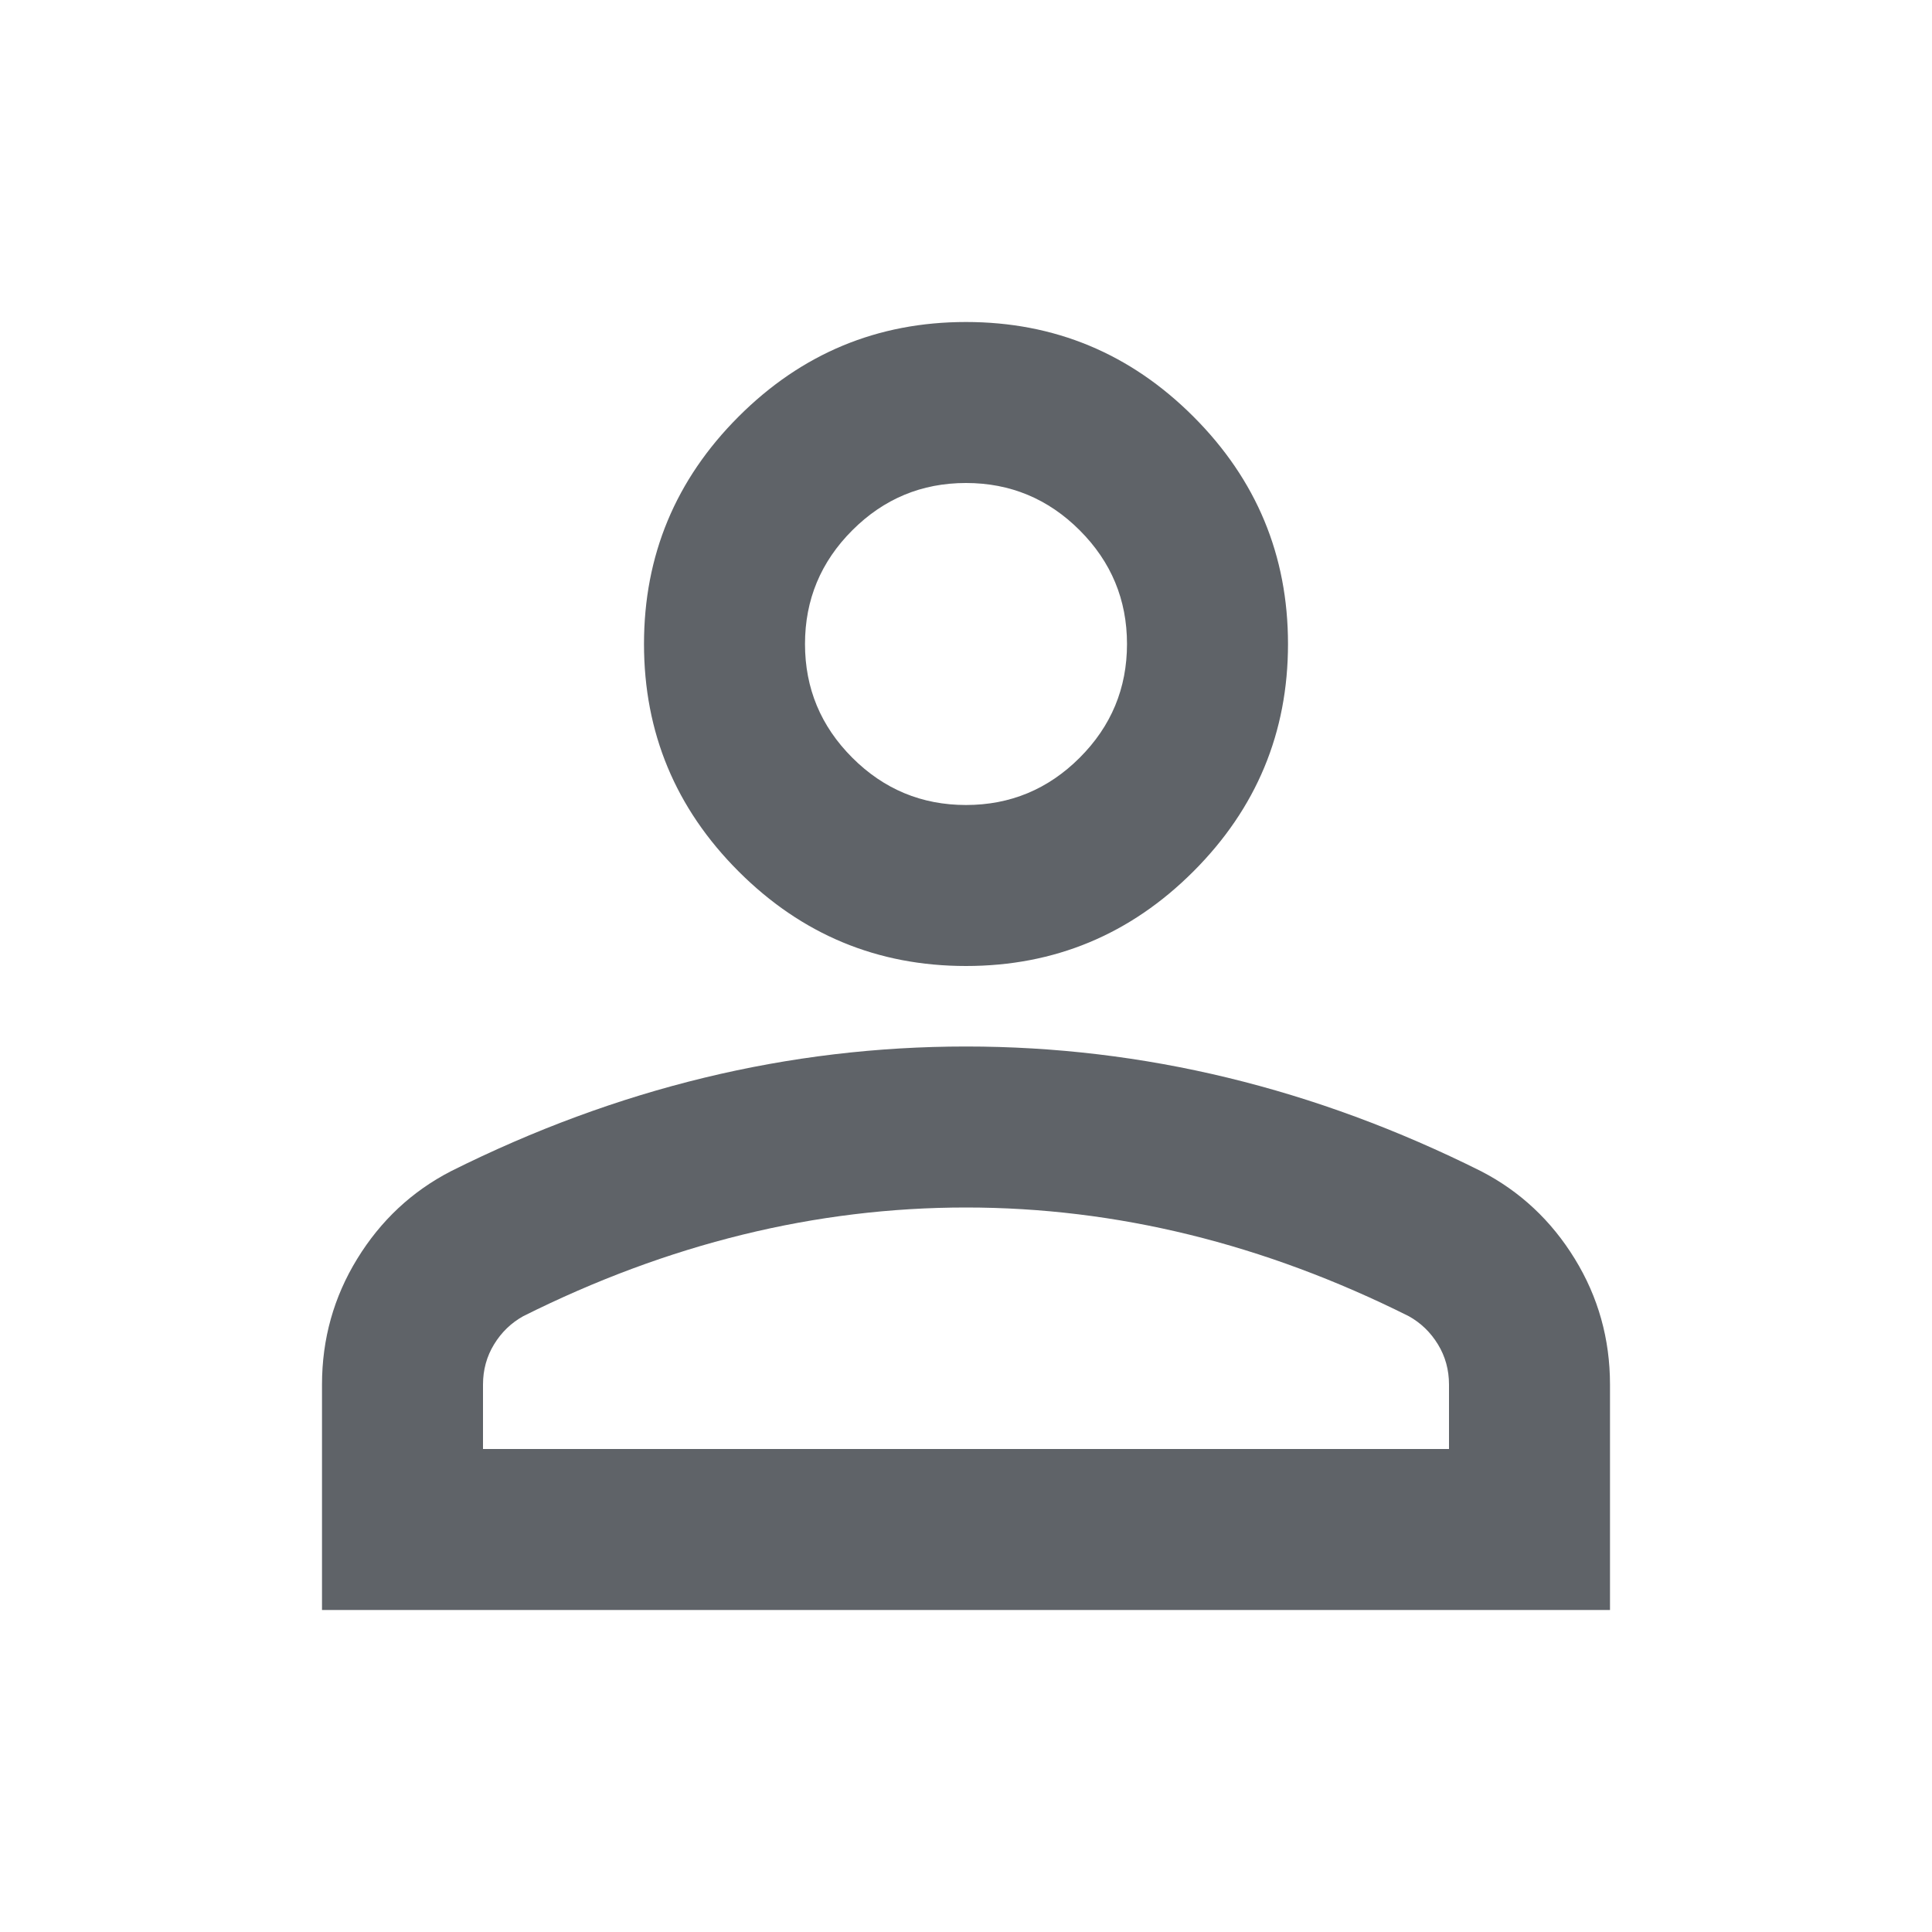
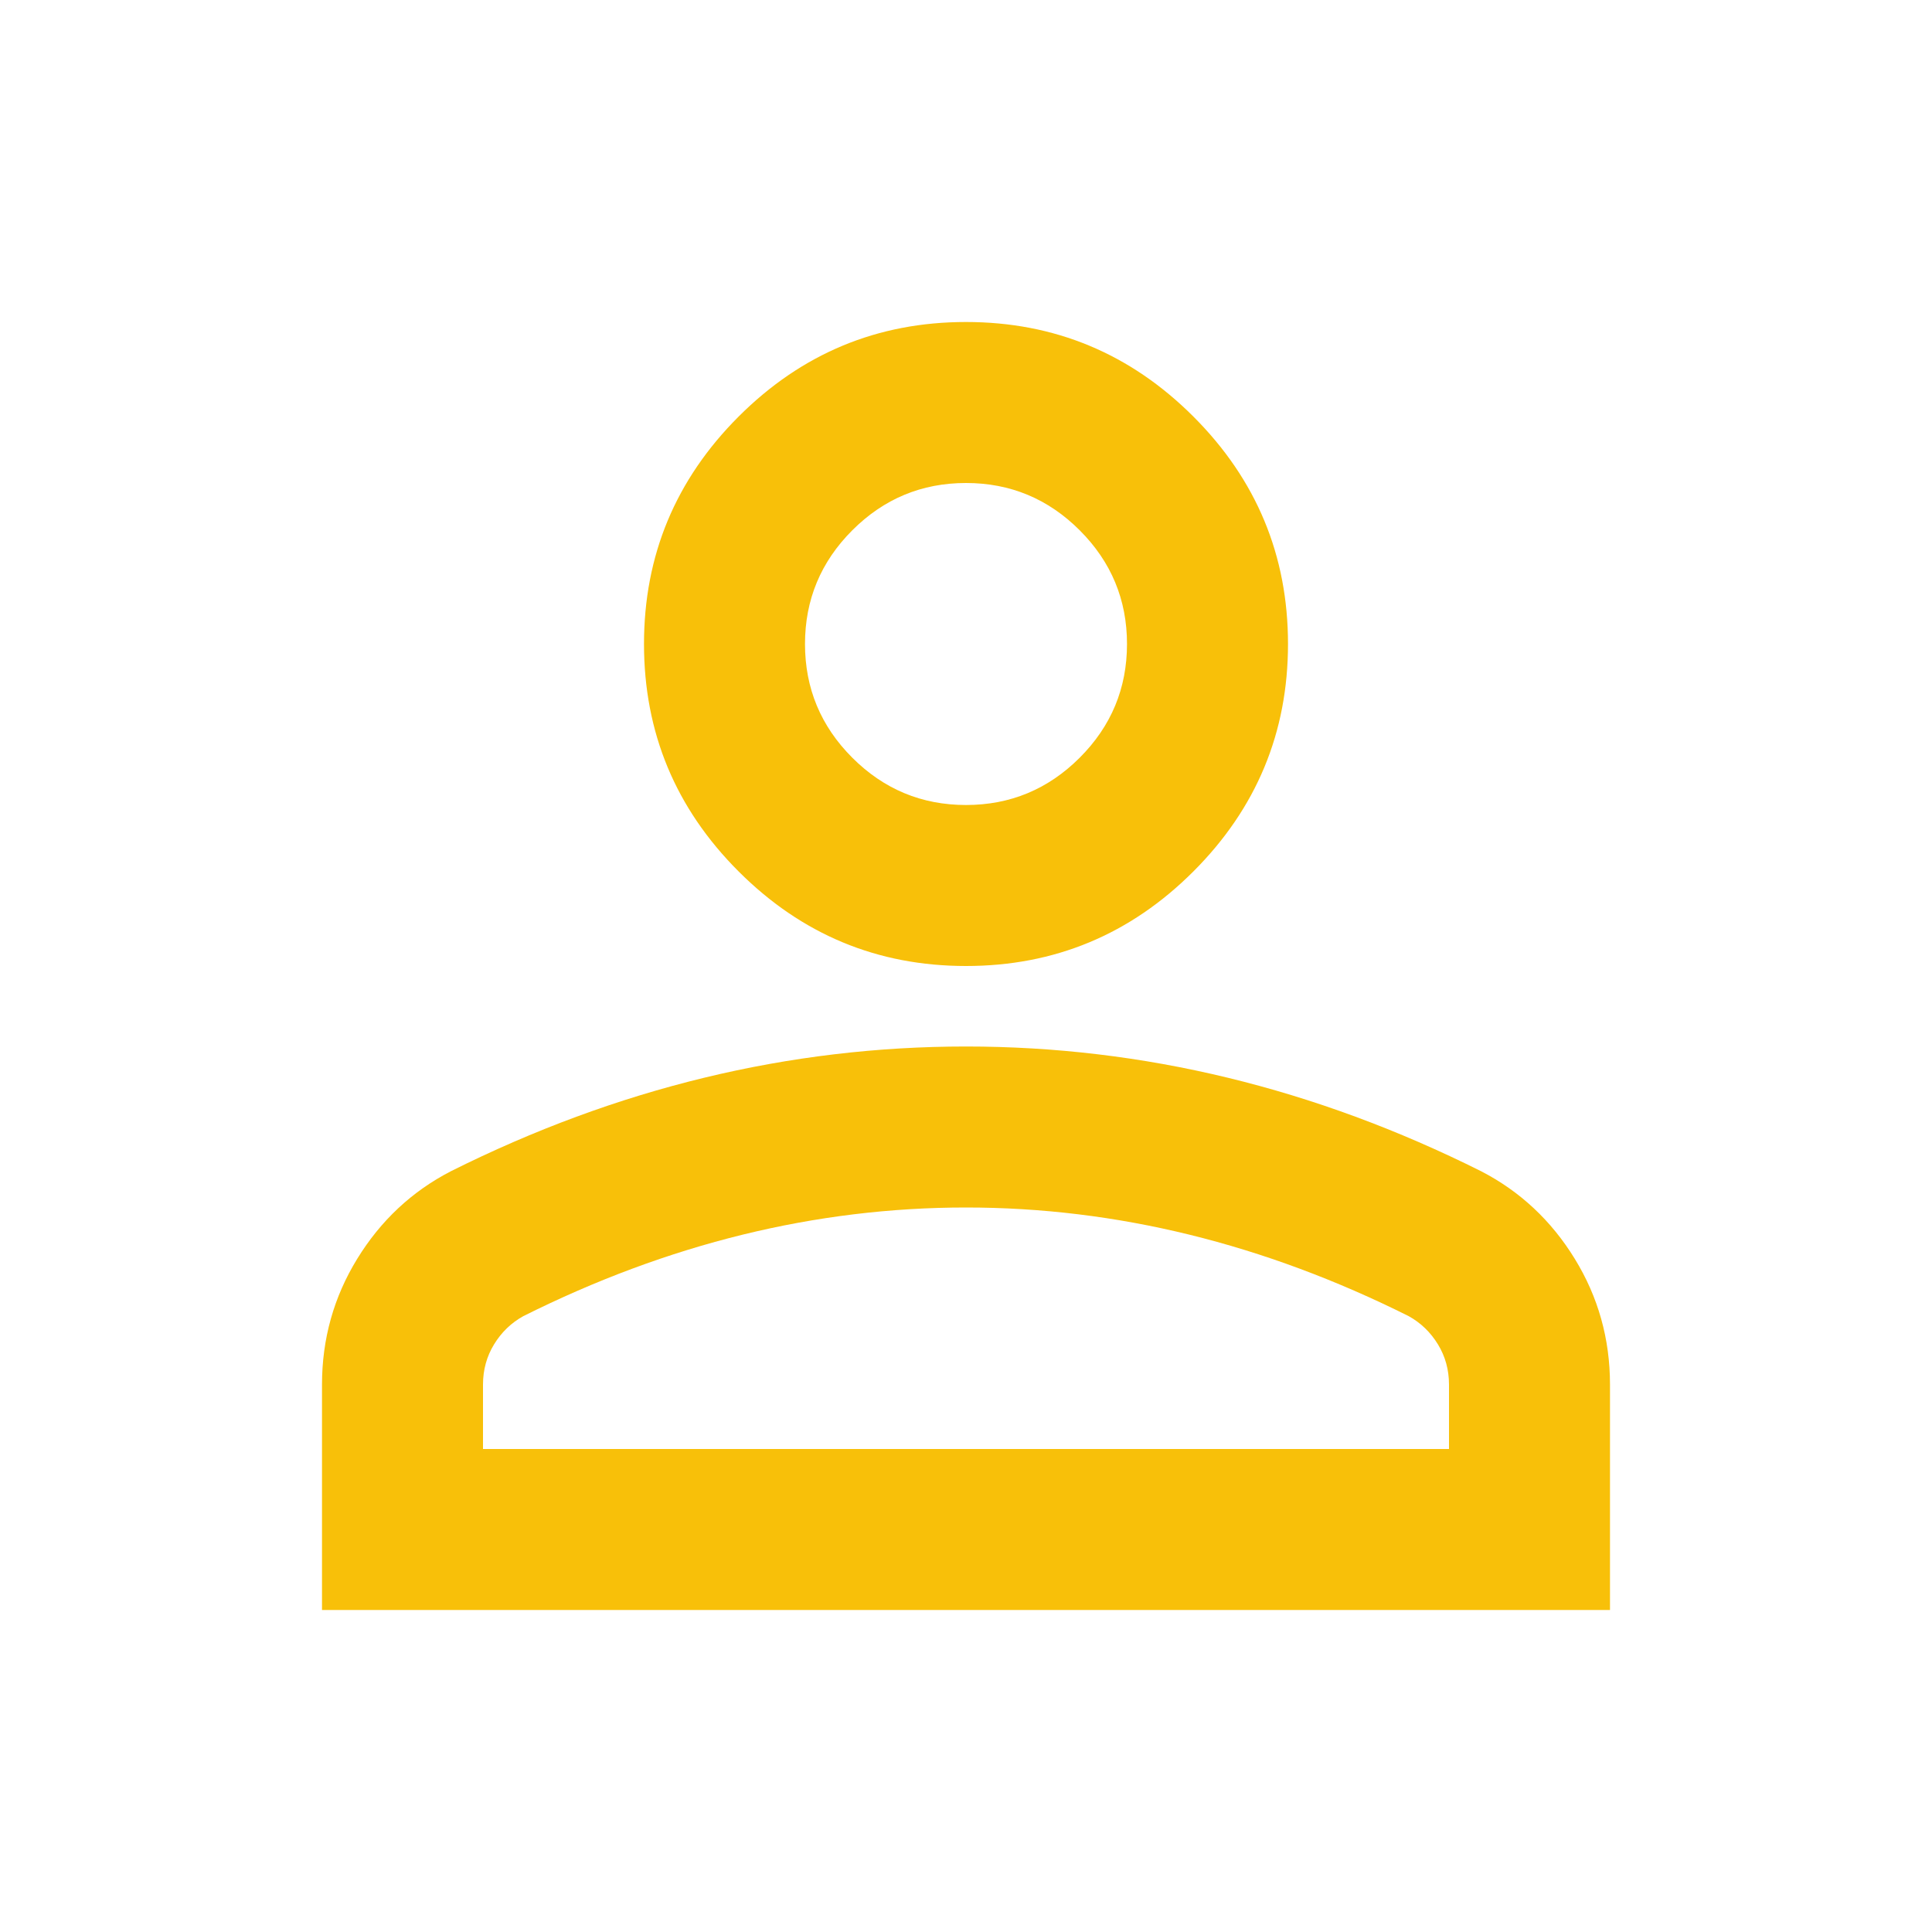
- <svg xmlns="http://www.w3.org/2000/svg" height="24px" viewBox="0 -960 960 960" width="24px" fill="#5f6368">
+ <svg xmlns="http://www.w3.org/2000/svg" height="24px" viewBox="0 -960 960 960" width="24px" fill="#F8C009">
  <path d="M480-480q-66 0-113-47t-47-113q0-66 47-113t113-47q66 0 113 47t47 113q0 66-47 113t-113 47ZM160-160v-112q0-34 17.5-62.5T224-378q62-31 126-46.5T480-440q66 0 130 15.5T736-378q29 15 46.5 43.5T800-272v112H160Zm80-80h480v-32q0-11-5.5-20T700-306q-54-27-109-40.5T480-360q-56 0-111 13.5T260-306q-9 5-14.5 14t-5.5 20v32Zm240-320q33 0 56.5-23.5T560-640q0-33-23.5-56.5T480-720q-33 0-56.5 23.5T400-640q0 33 23.5 56.5T480-560Zm0-80Zm0 400Z" />
</svg>
